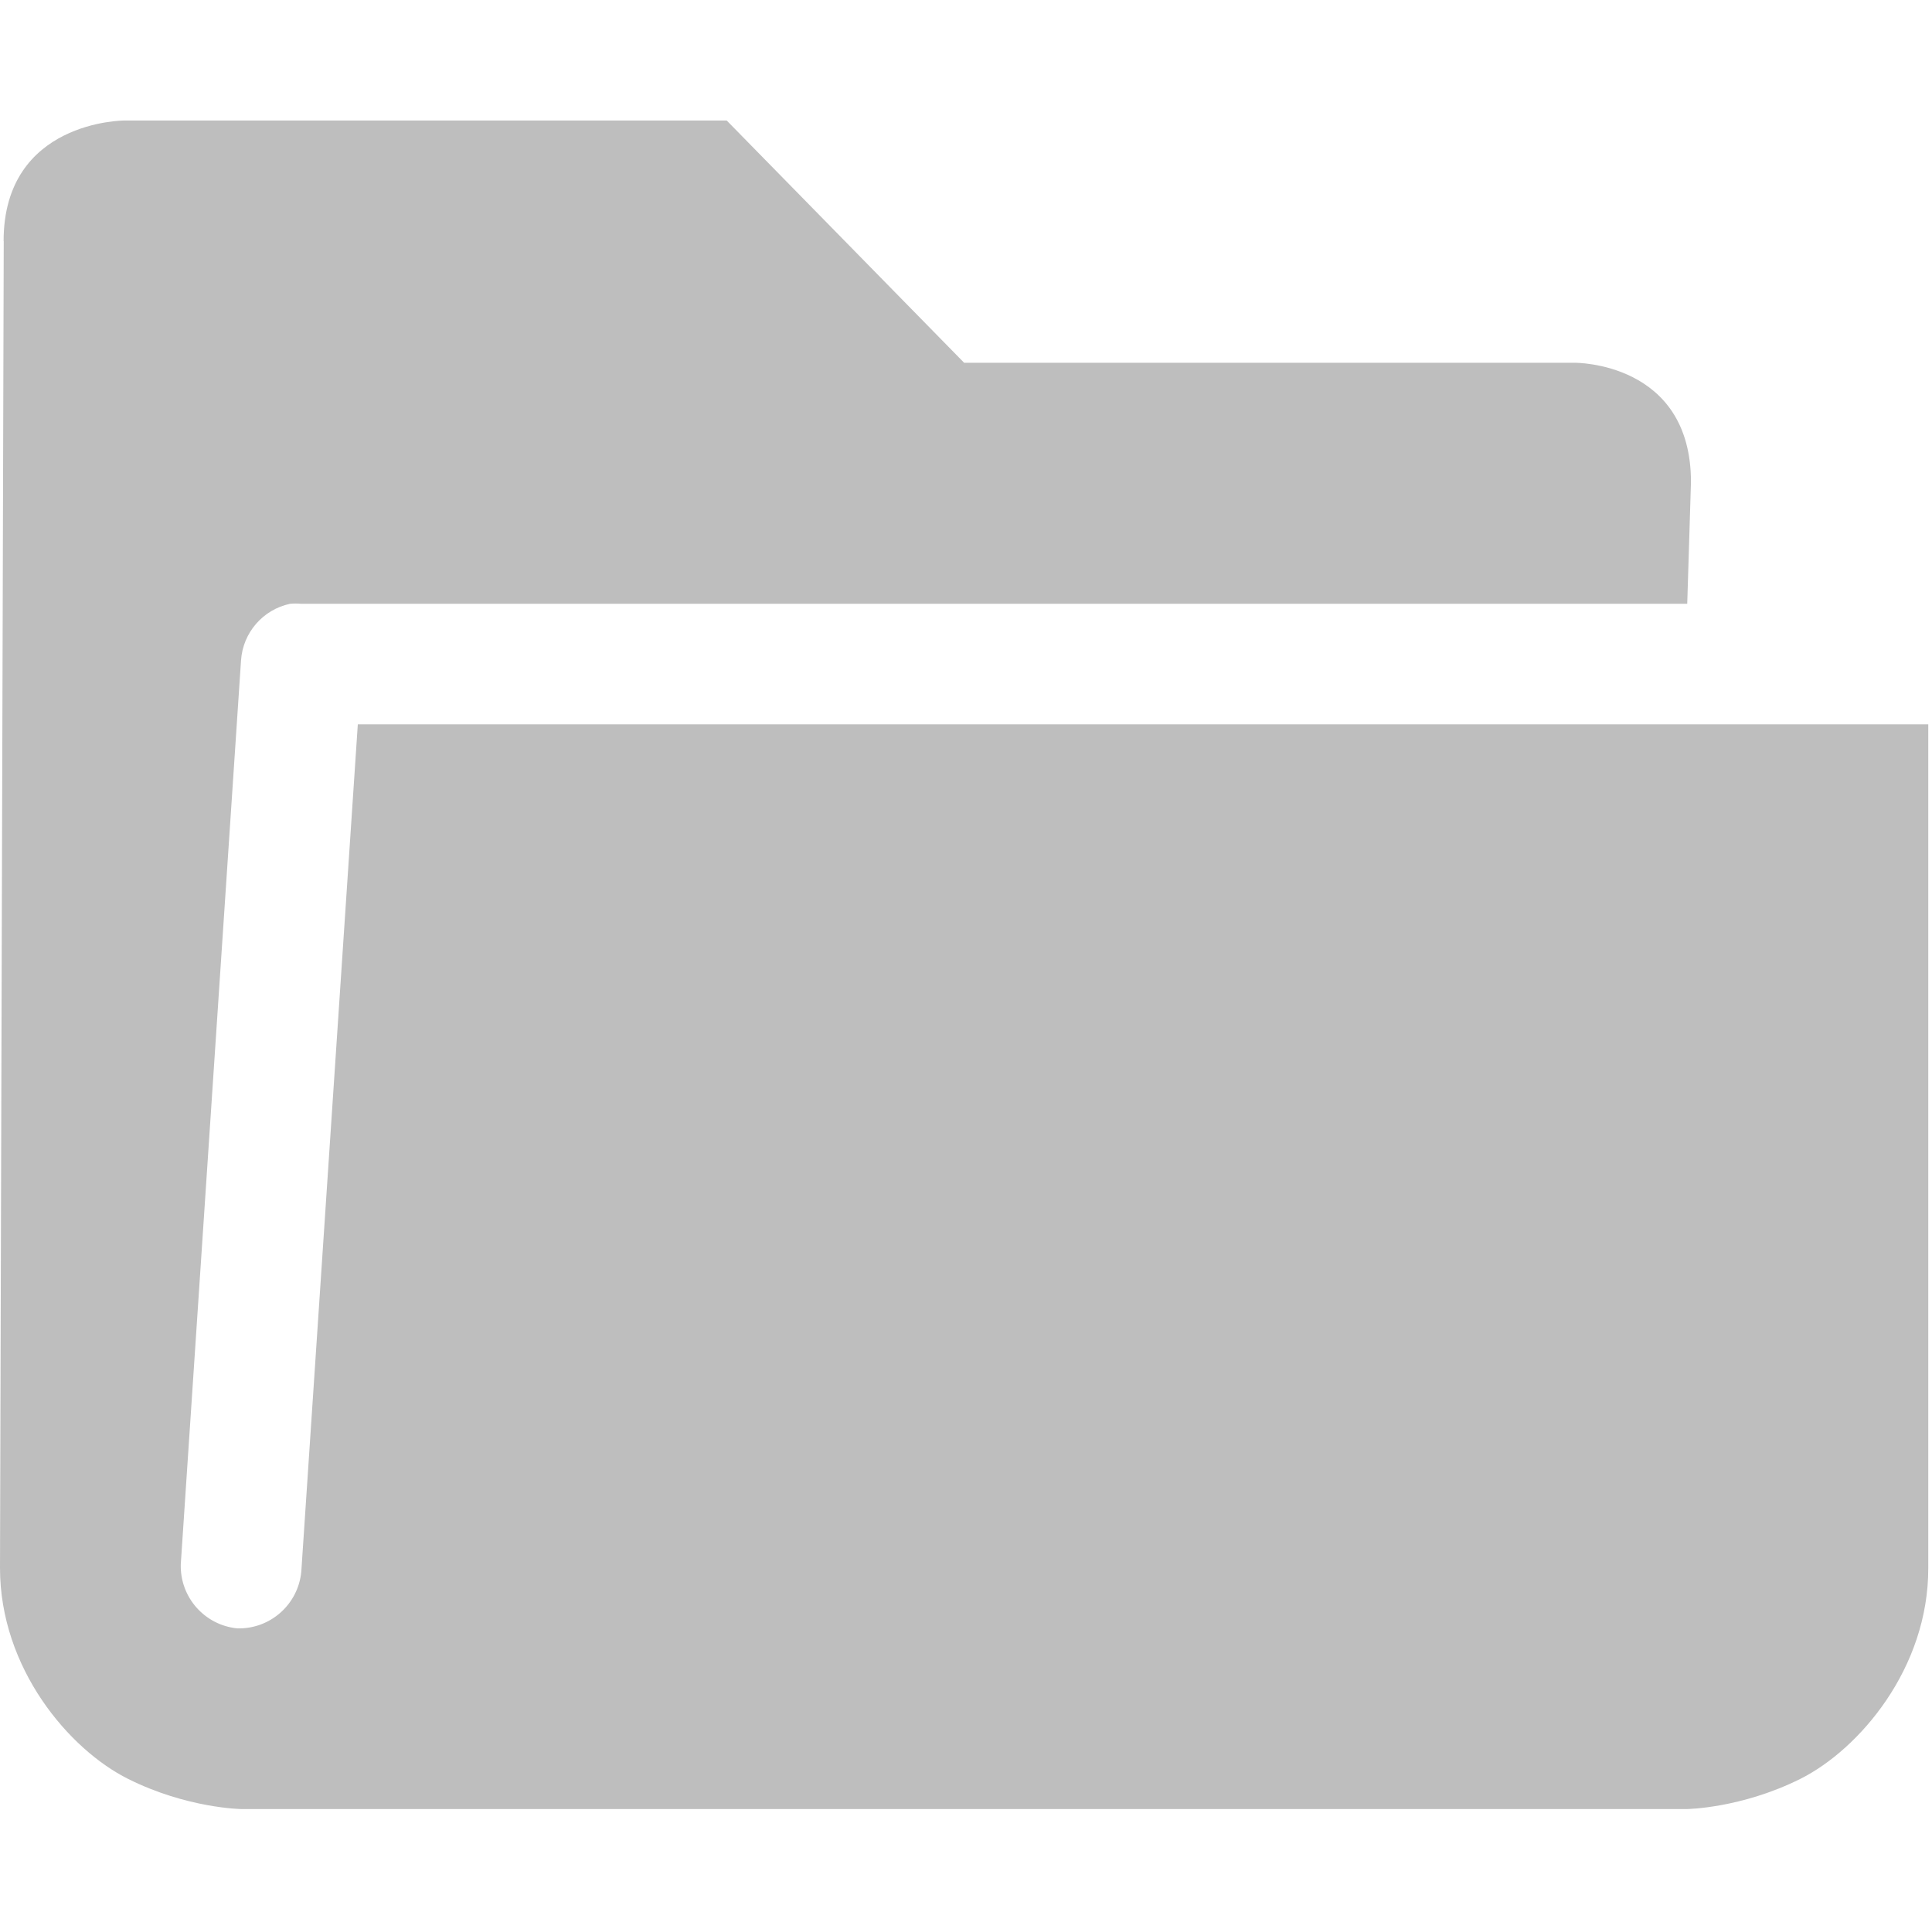
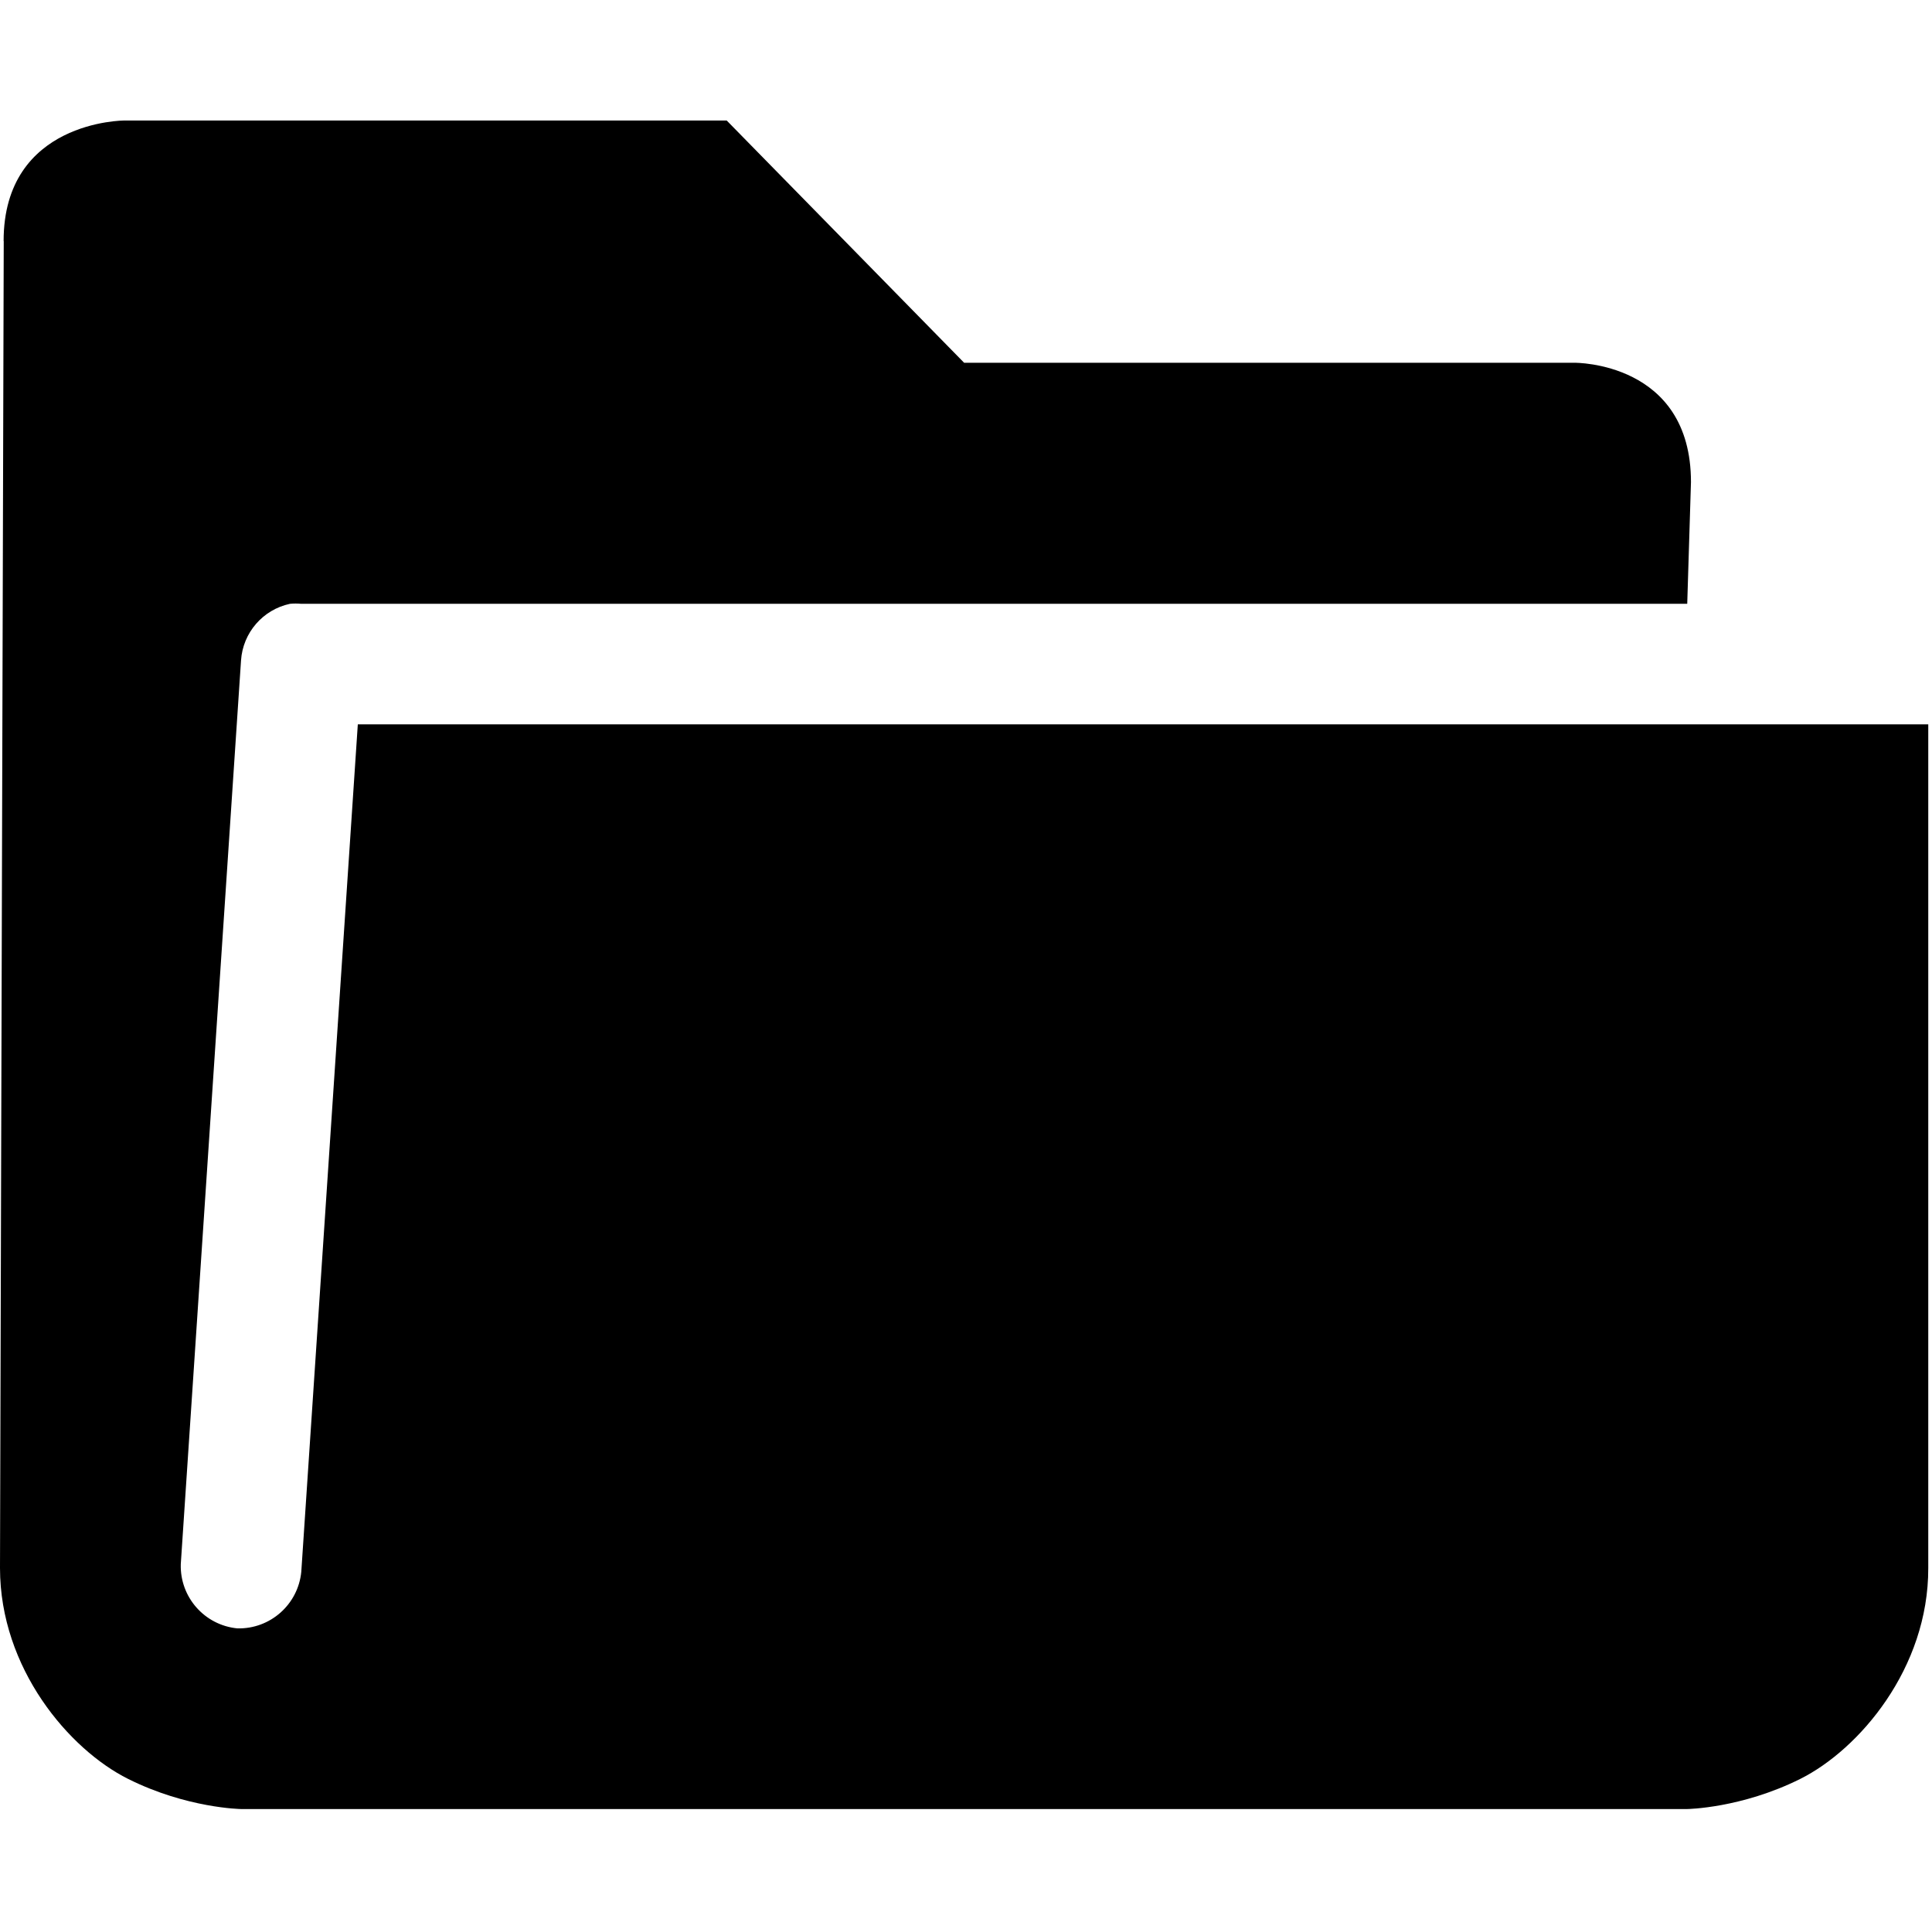
<svg xmlns="http://www.w3.org/2000/svg" height="16" viewBox="0 0 16.031 16" width="16.031" version="1">
-   <path d="M.031 2L0 13.01c0 .833.574 1.506 1.063 1.75.488.244.937.25.937.25h12s.449-.006.938-.25c.488-.244 1.064-.917 1.062-1.75v-7H2.969L2.5 13.041a.52.52 0 0 1-.531.47.52.52 0 0 1-.469-.532l.5-7.5a.515.515 0 0 1 .406-.469.489.489 0 0 1 .094 0H14L14.031 4c0-1-.965-.99-.965-.99H8L6.03 1h-5s-1 0-1 1z" color="#000" font-weight="400" font-family="Sans" overflow="visible" fill="#bebebe" />
+   <path d="M.031 2L0 13.01c0 .833.574 1.506 1.063 1.75.488.244.937.25.937.25h12s.449-.006.938-.25c.488-.244 1.064-.917 1.062-1.75v-7H2.969L2.5 13.041a.52.52 0 0 1-.531.47.52.52 0 0 1-.469-.532l.5-7.5a.515.515 0 0 1 .406-.469.489.489 0 0 1 .094 0H14L14.031 4c0-1-.965-.99-.965-.99H8L6.03 1h-5s-1 0-1 1z" overflow="visible" />
</svg>
